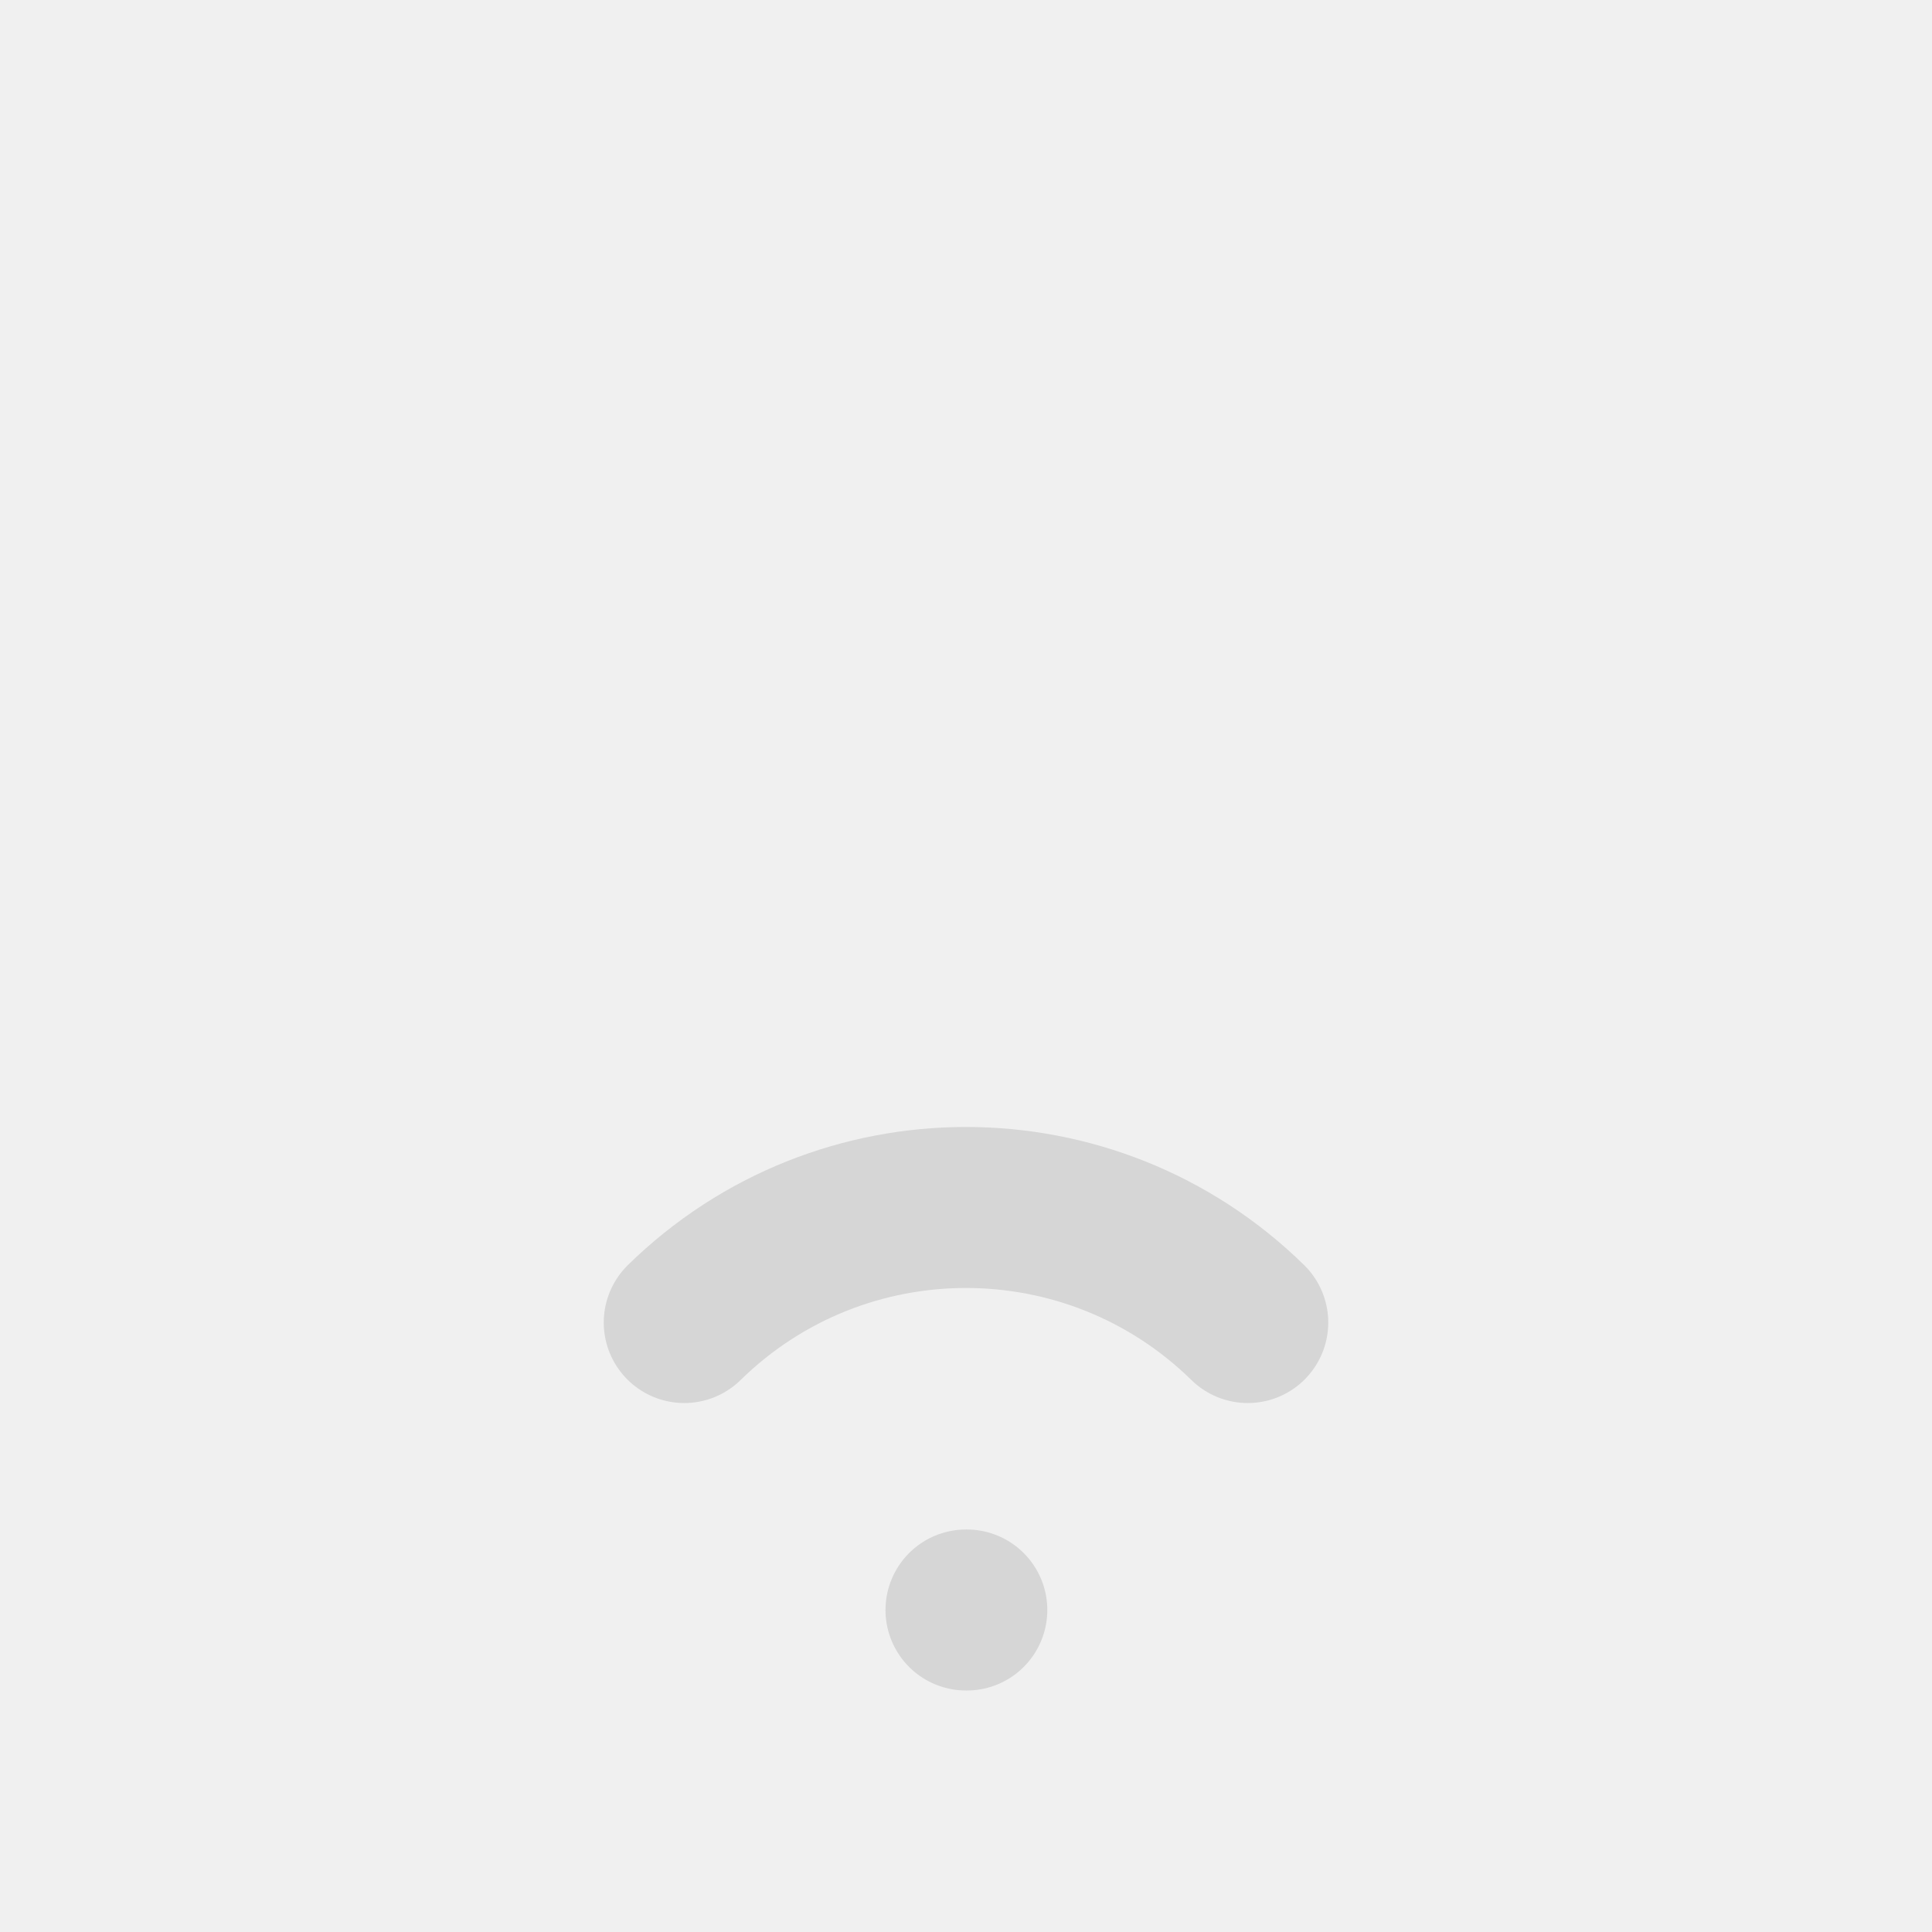
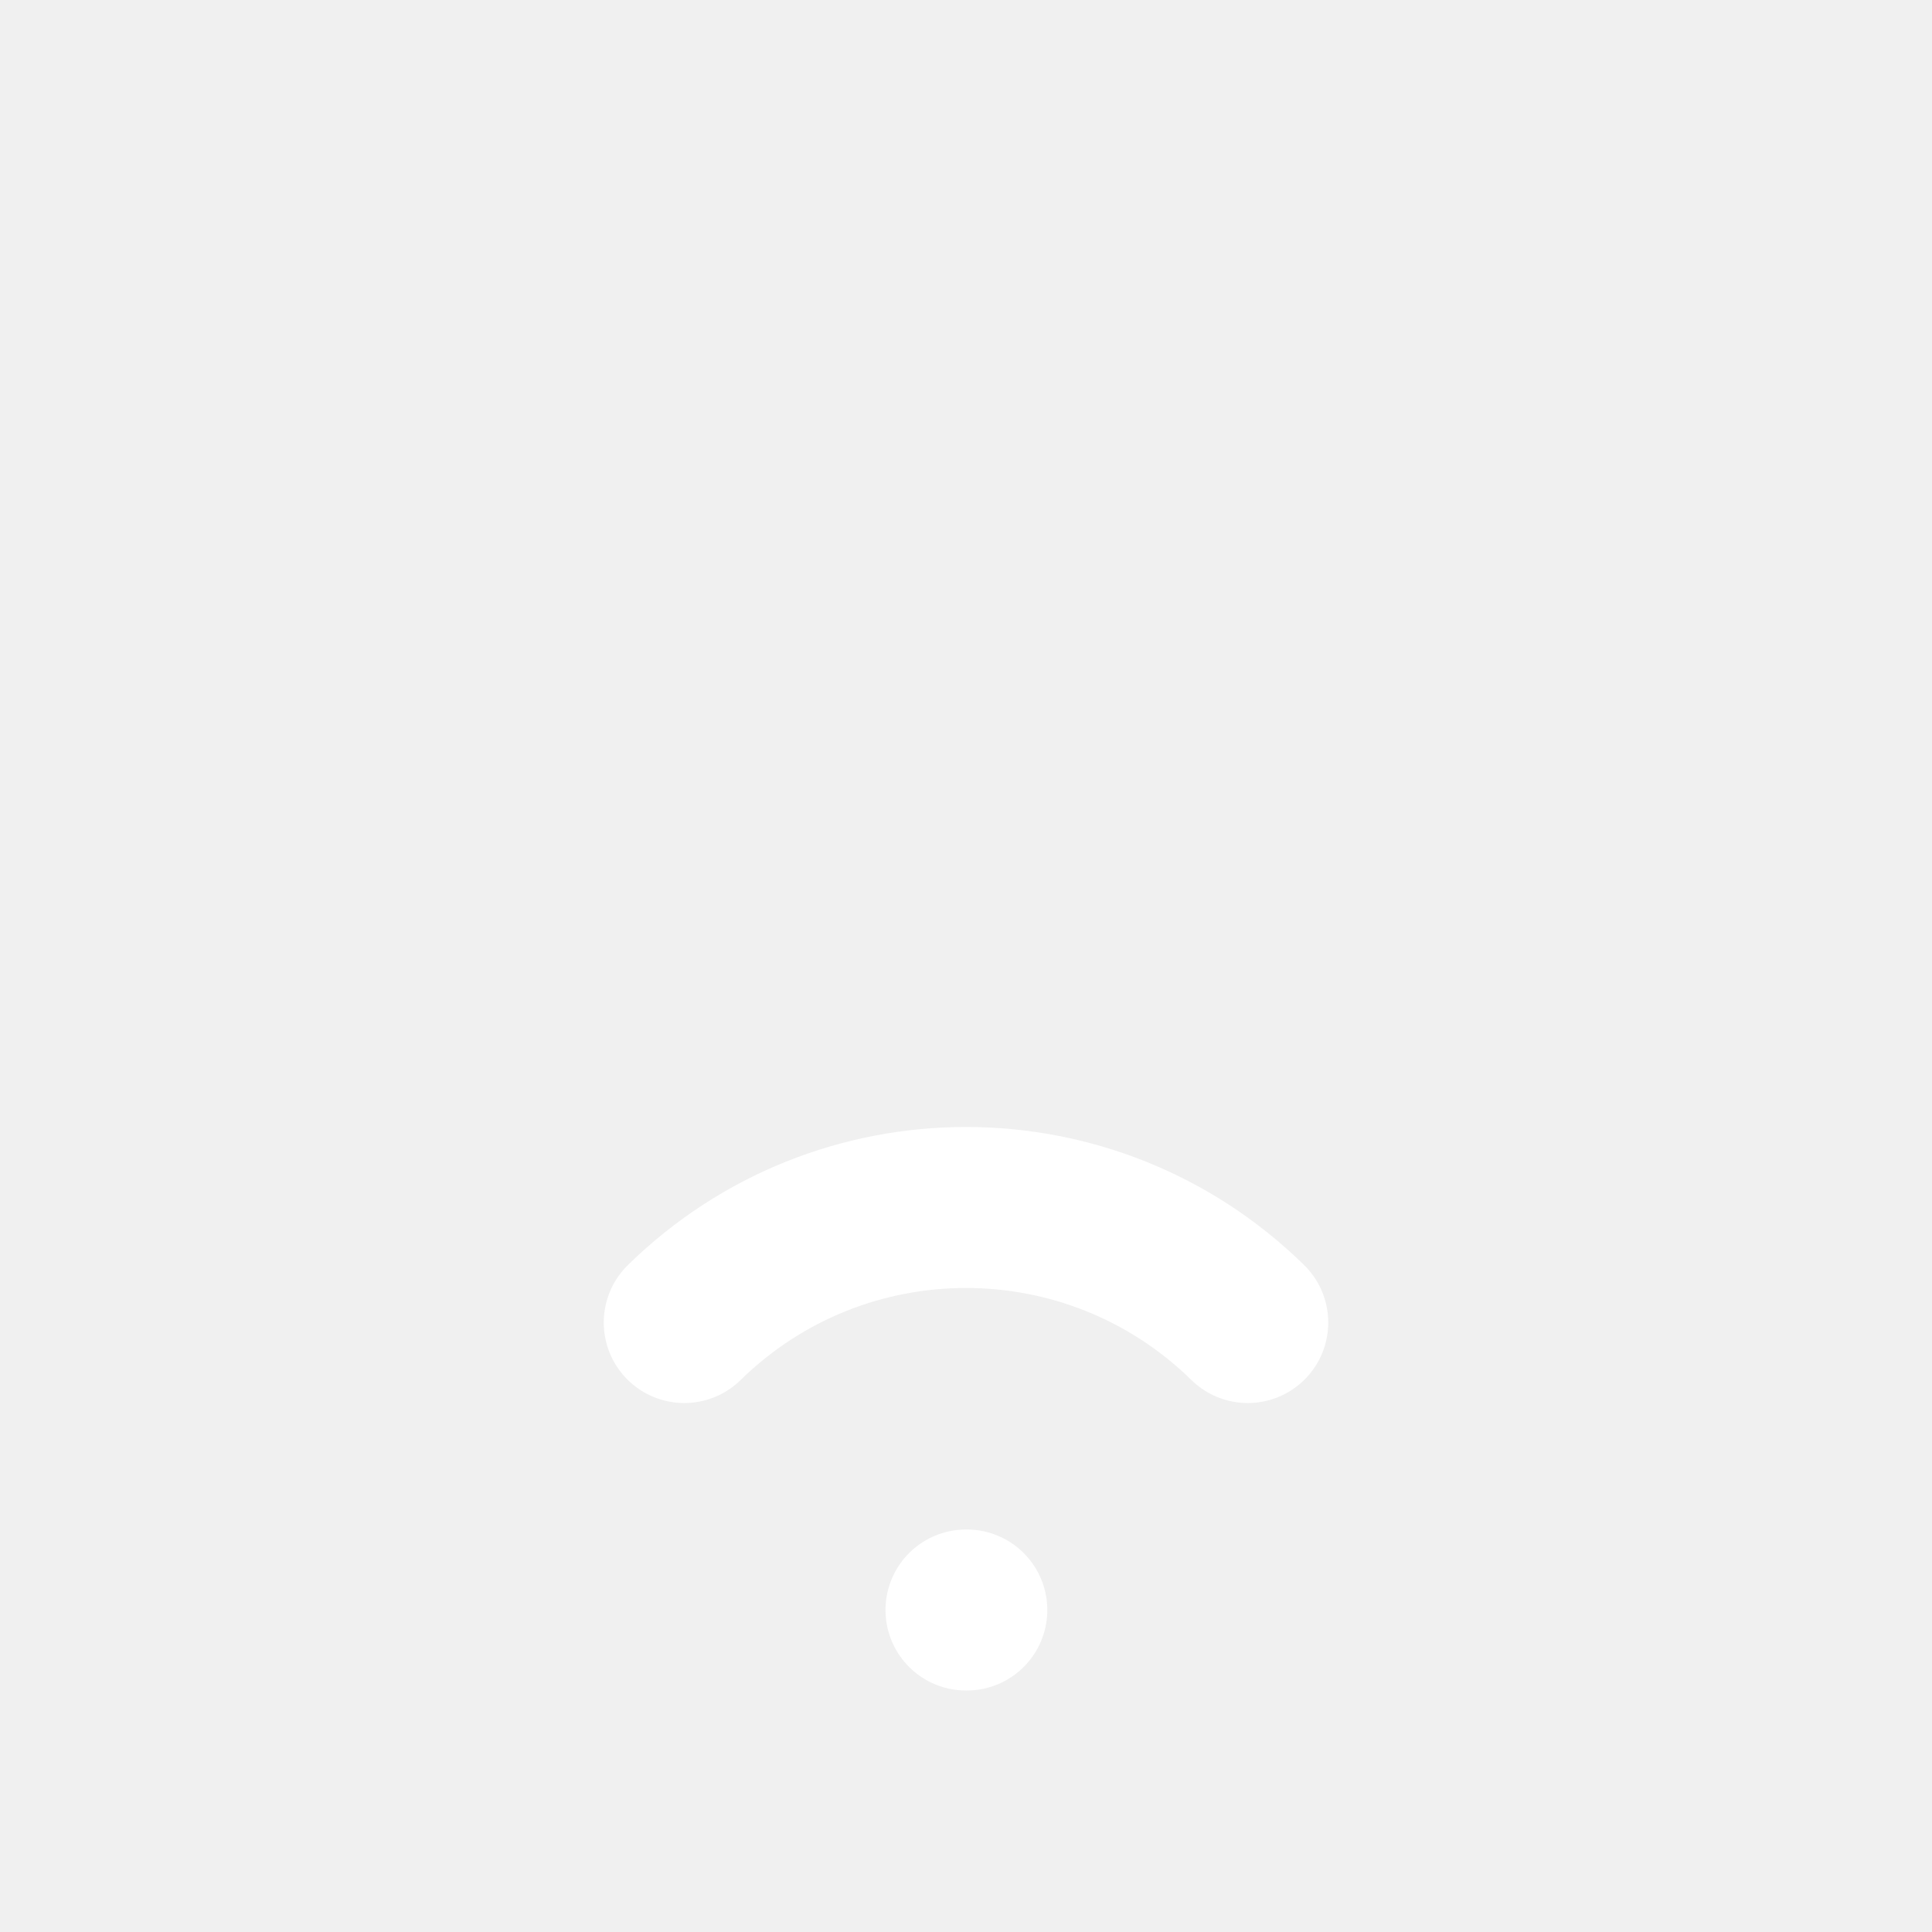
- <svg xmlns="http://www.w3.org/2000/svg" width="24" height="24" viewBox="0 0 24 24" fill="none" stroke="#d6d6d6" stroke-width="2" stroke-linecap="round" stroke-linejoin="round" class="lucide lucide-wifi-low-icon lucide-wifi-low">
+ <svg xmlns="http://www.w3.org/2000/svg" width="24" height="24" viewBox="0 0 24 24" fill="none" stroke="#ffffff" stroke-width="2" stroke-linecap="round" stroke-linejoin="round" class="lucide lucide-wifi-low-icon lucide-wifi-low">
  <path d="M12 20h.01" />
  <path d="M8.5 16.429a5 5 0 0 1 7 0" />
</svg>
